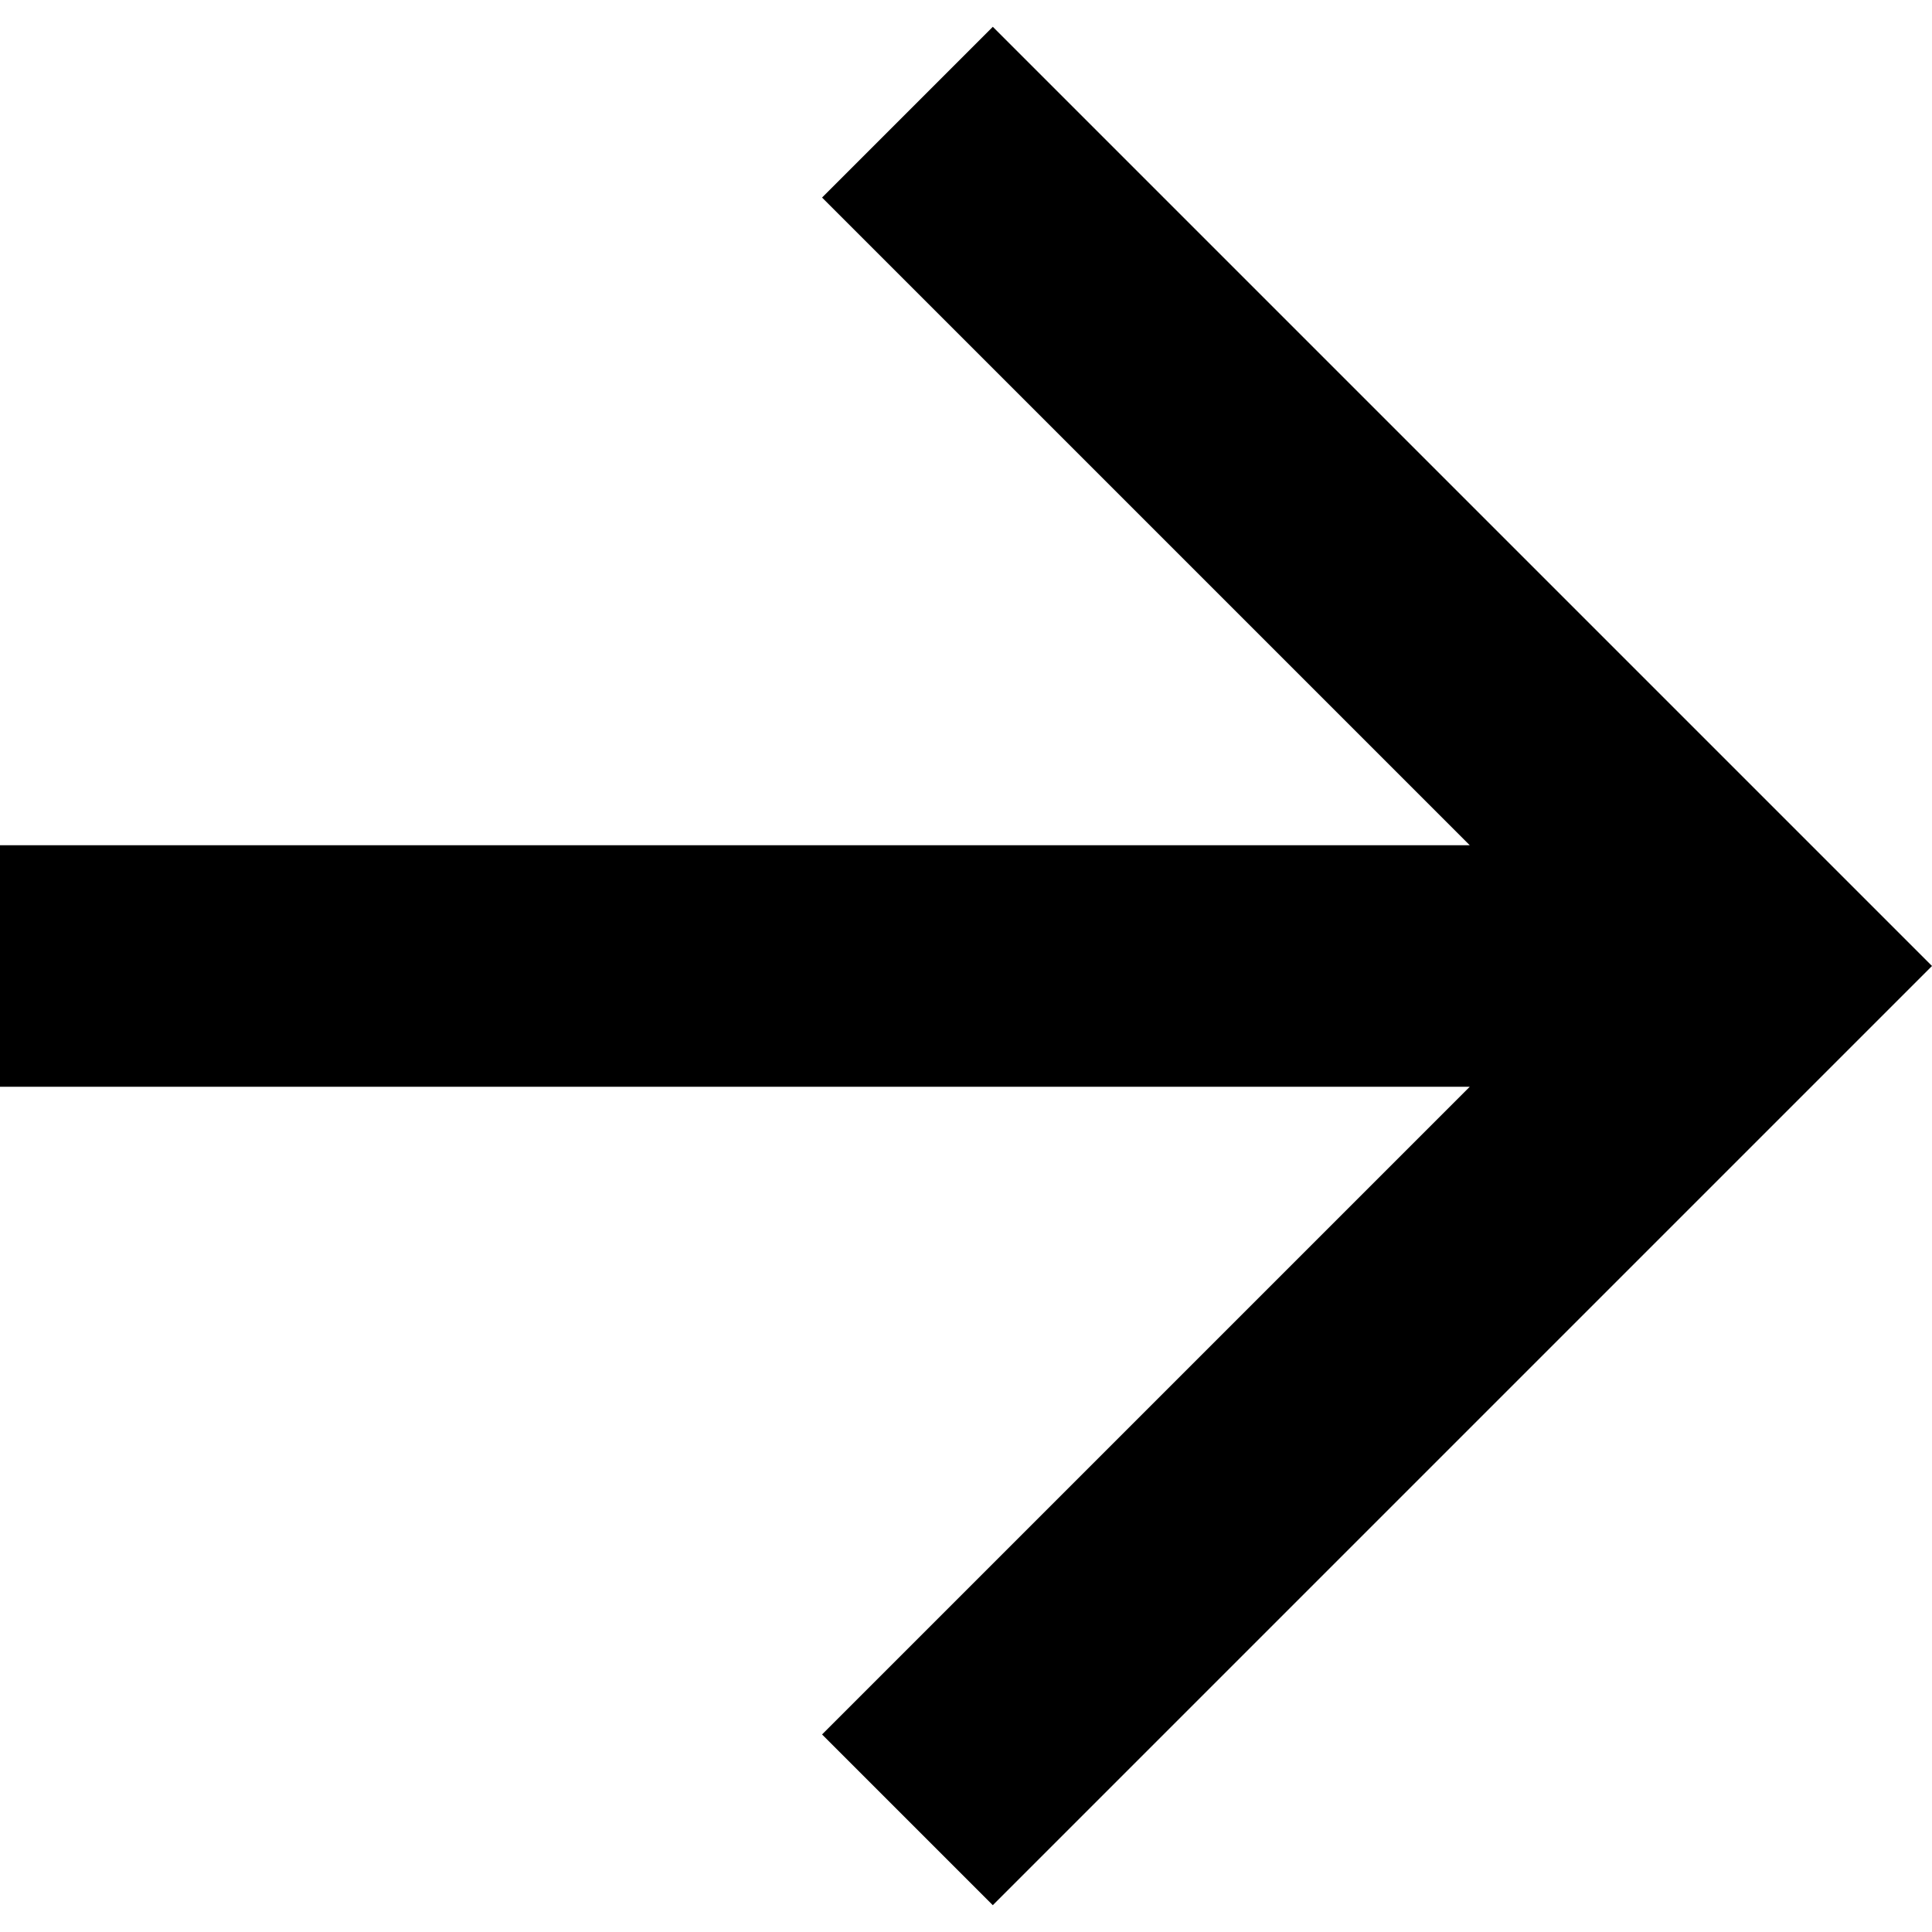
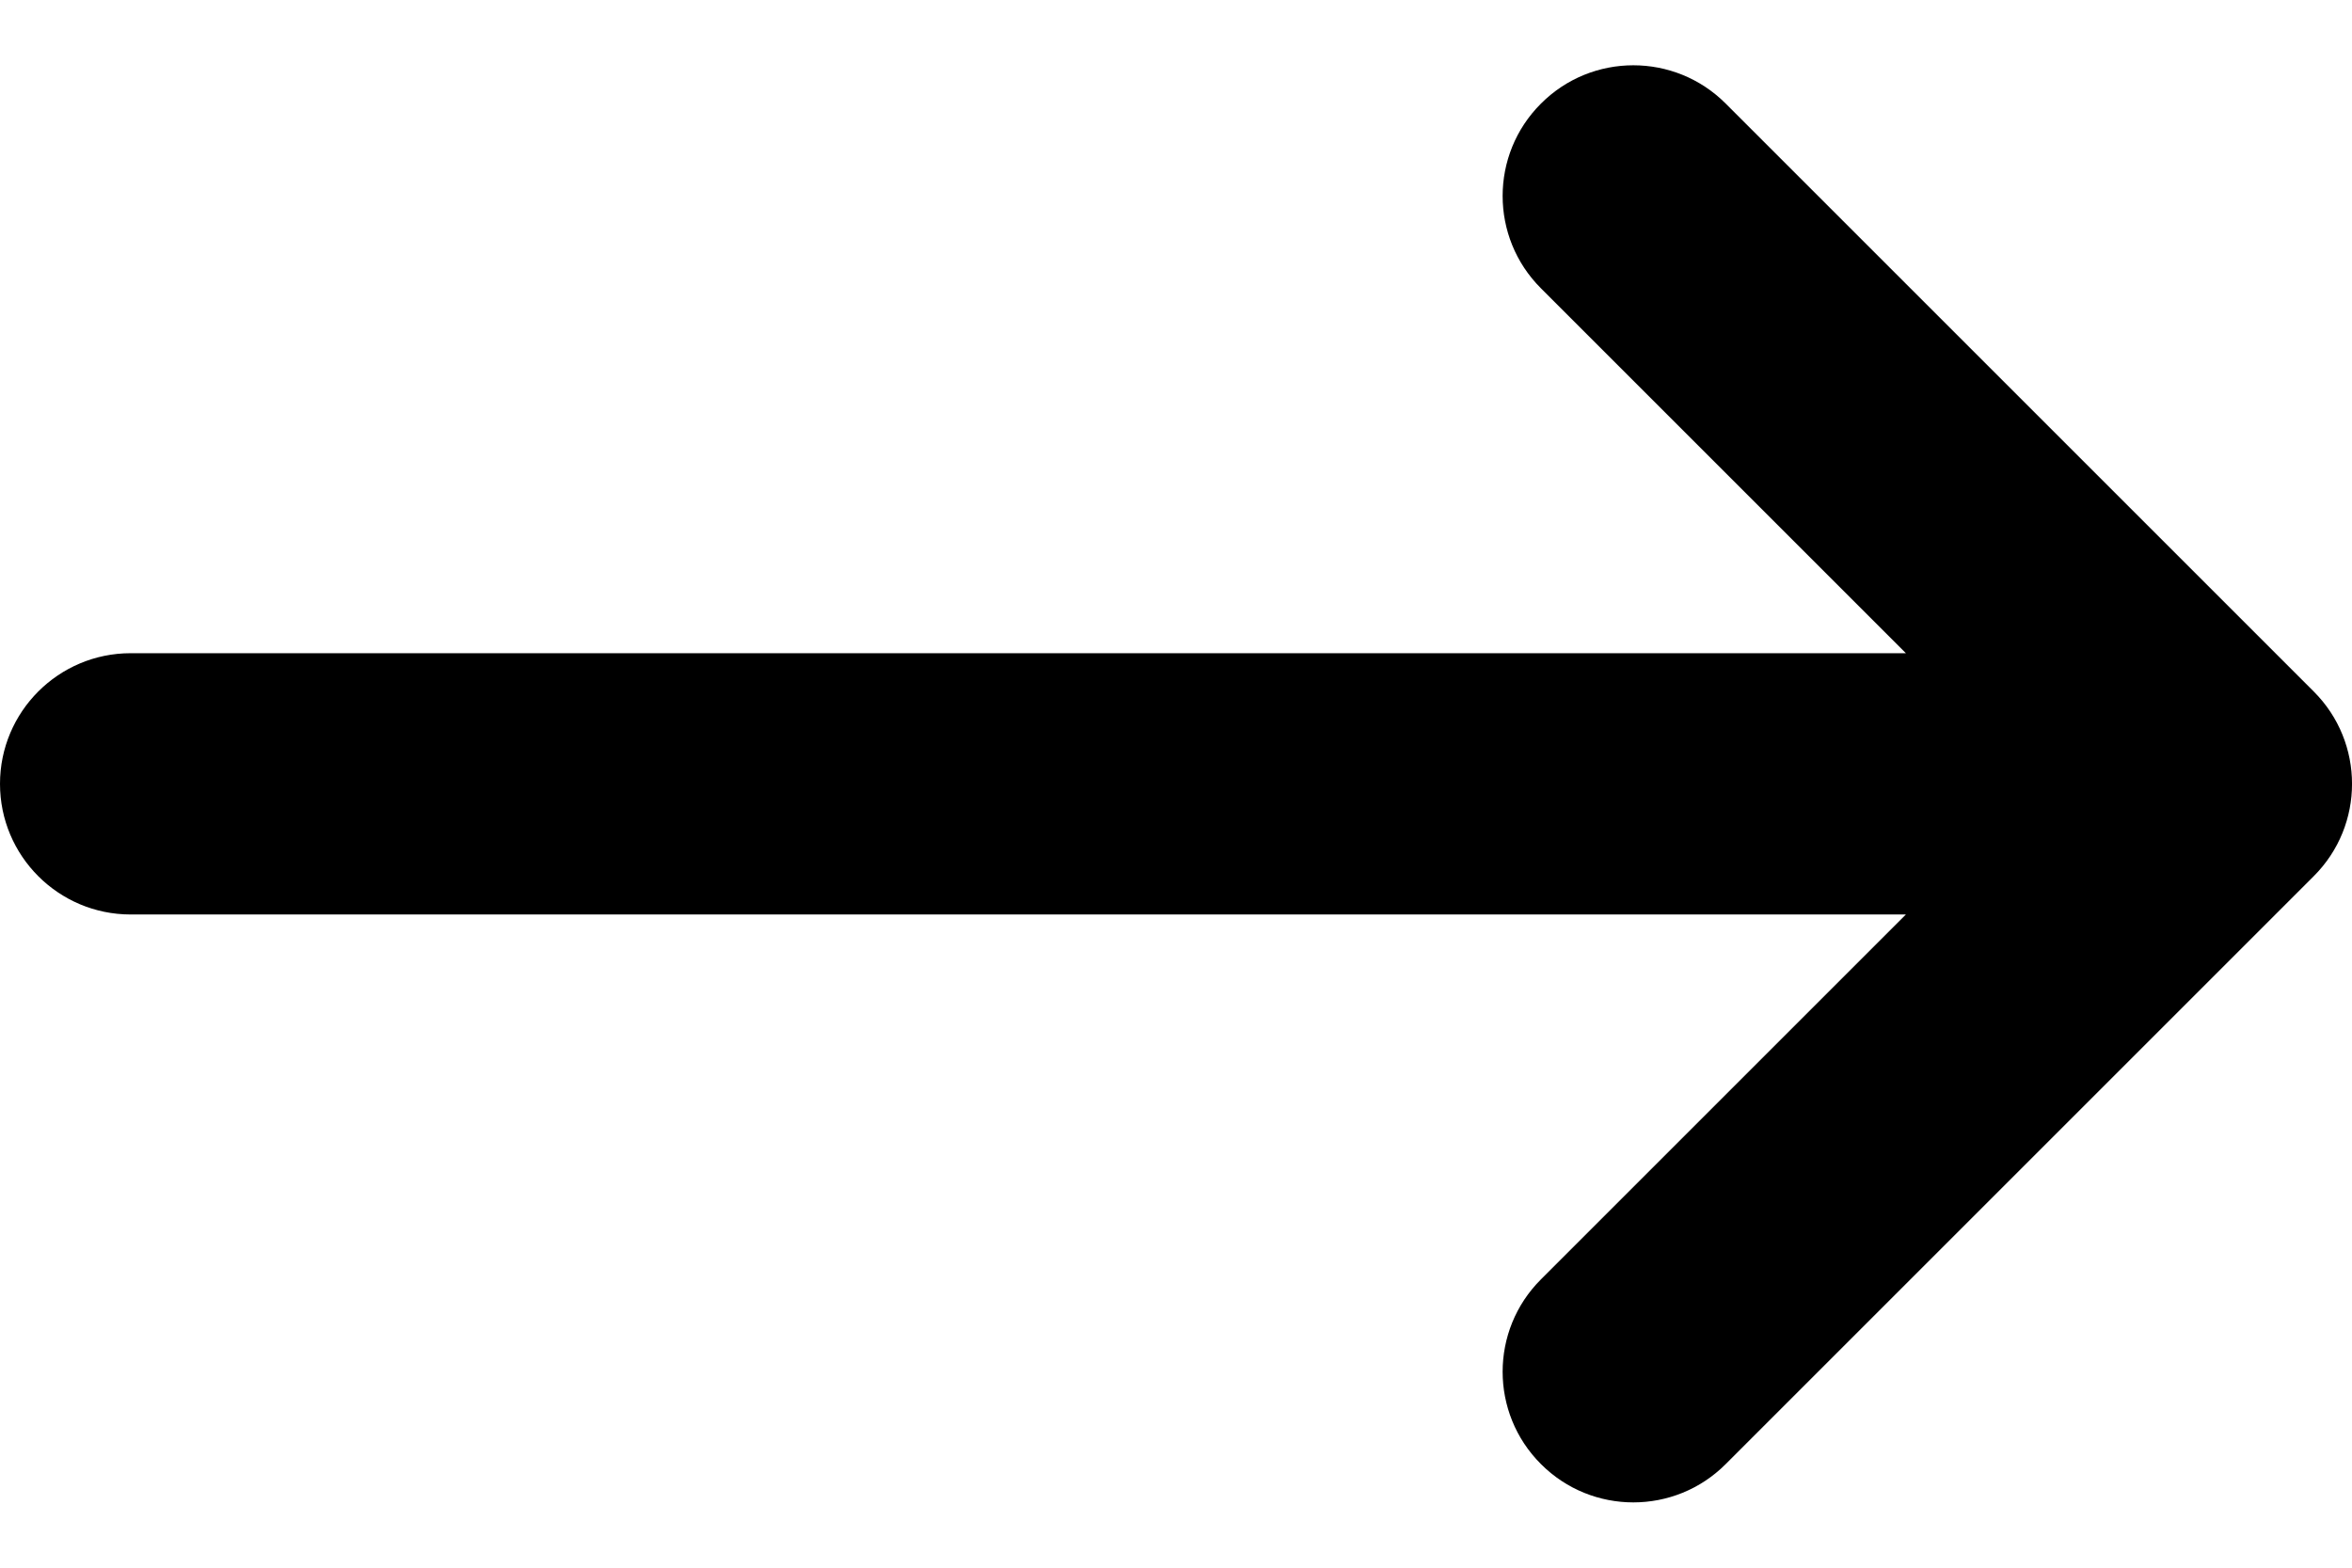
- <svg xmlns="http://www.w3.org/2000/svg" width="16" height="16" viewBox="0 0 16 16">
-   <path d="M12.172 7L6.808 1.636L8.222 0.222L16 8L8.222 15.778L6.808 14.364L12.172 9H0V7H12.172Z" fill="black" />
+ <svg xmlns="http://www.w3.org/2000/svg" width="18" height="12" viewBox="0 0 18 12">
+   <path fill-rule="evenodd" clip-rule="evenodd" d="M11.793 0.793C12.183 0.402 12.817 0.402 13.207 0.793L17.707 5.293C18.098 5.683 18.098 6.317 17.707 6.707L13.207 11.207C12.817 11.598 12.183 11.598 11.793 11.207C11.402 10.817 11.402 10.183 11.793 9.793L14.586 7H1C0.448 7 0 6.552 0 6C0 5.448 0.448 5 1 5H14.586L11.793 2.207C11.402 1.817 11.402 1.183 11.793 0.793Z" />
</svg>
